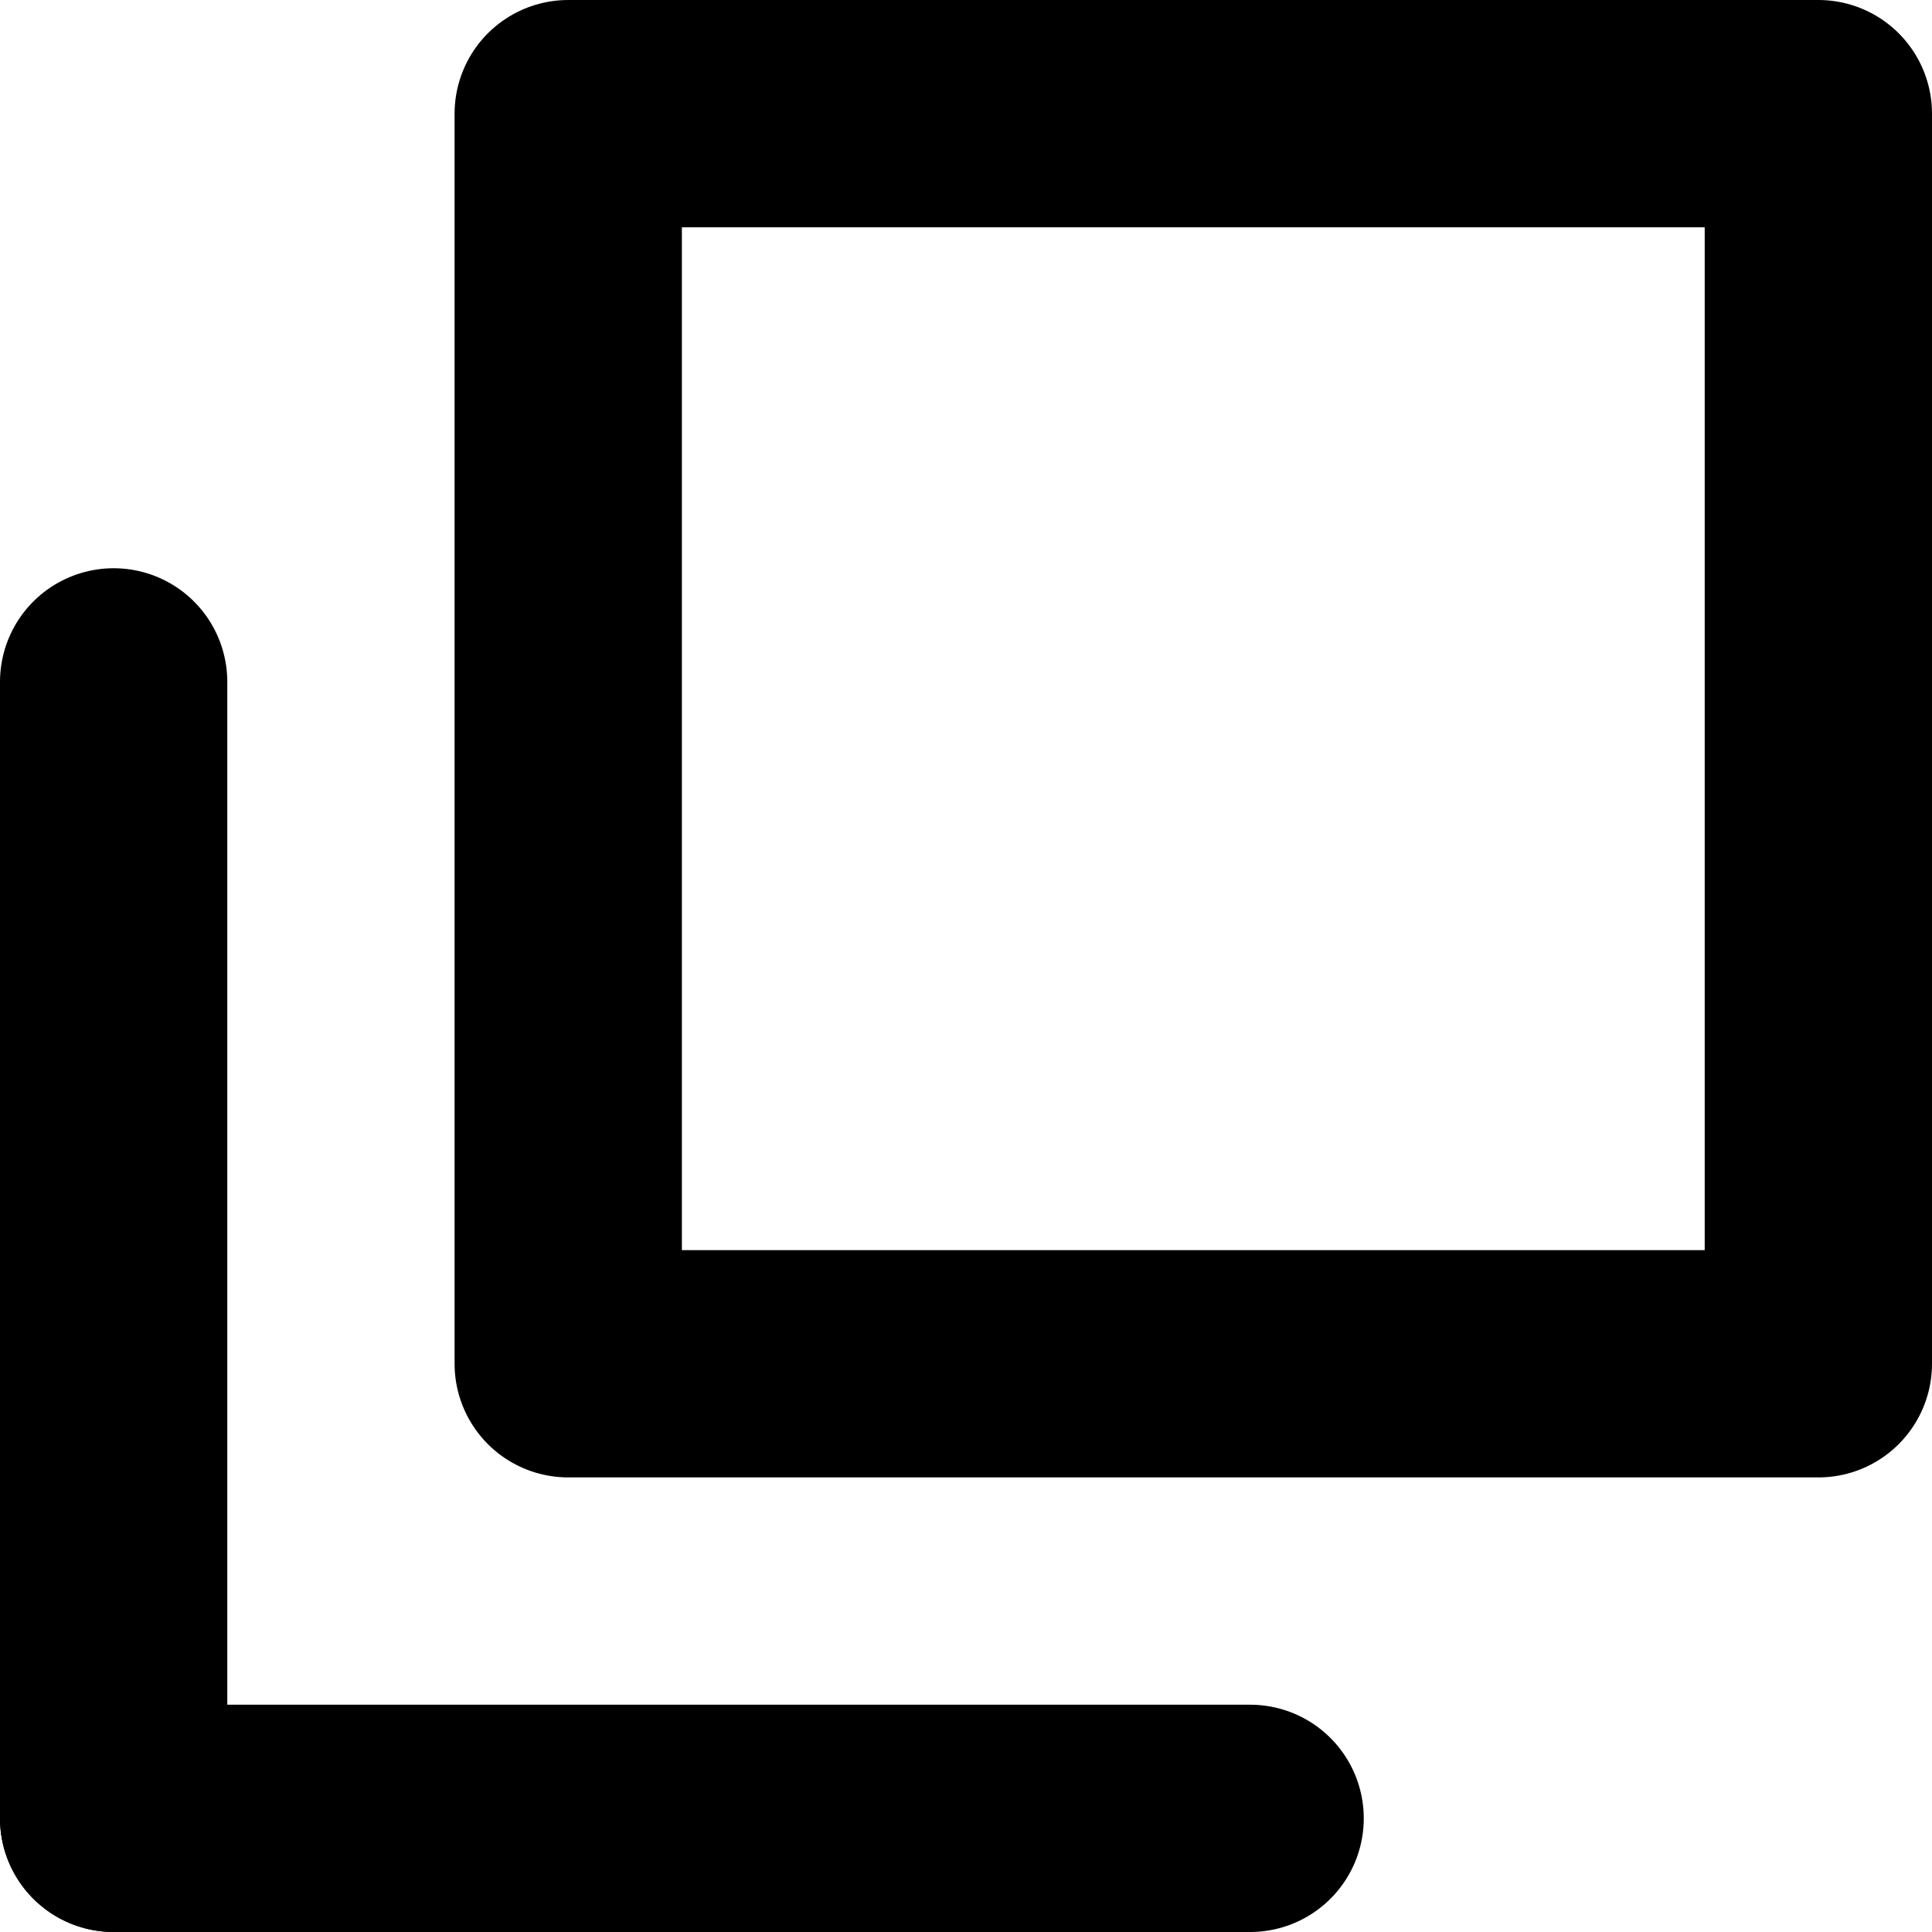
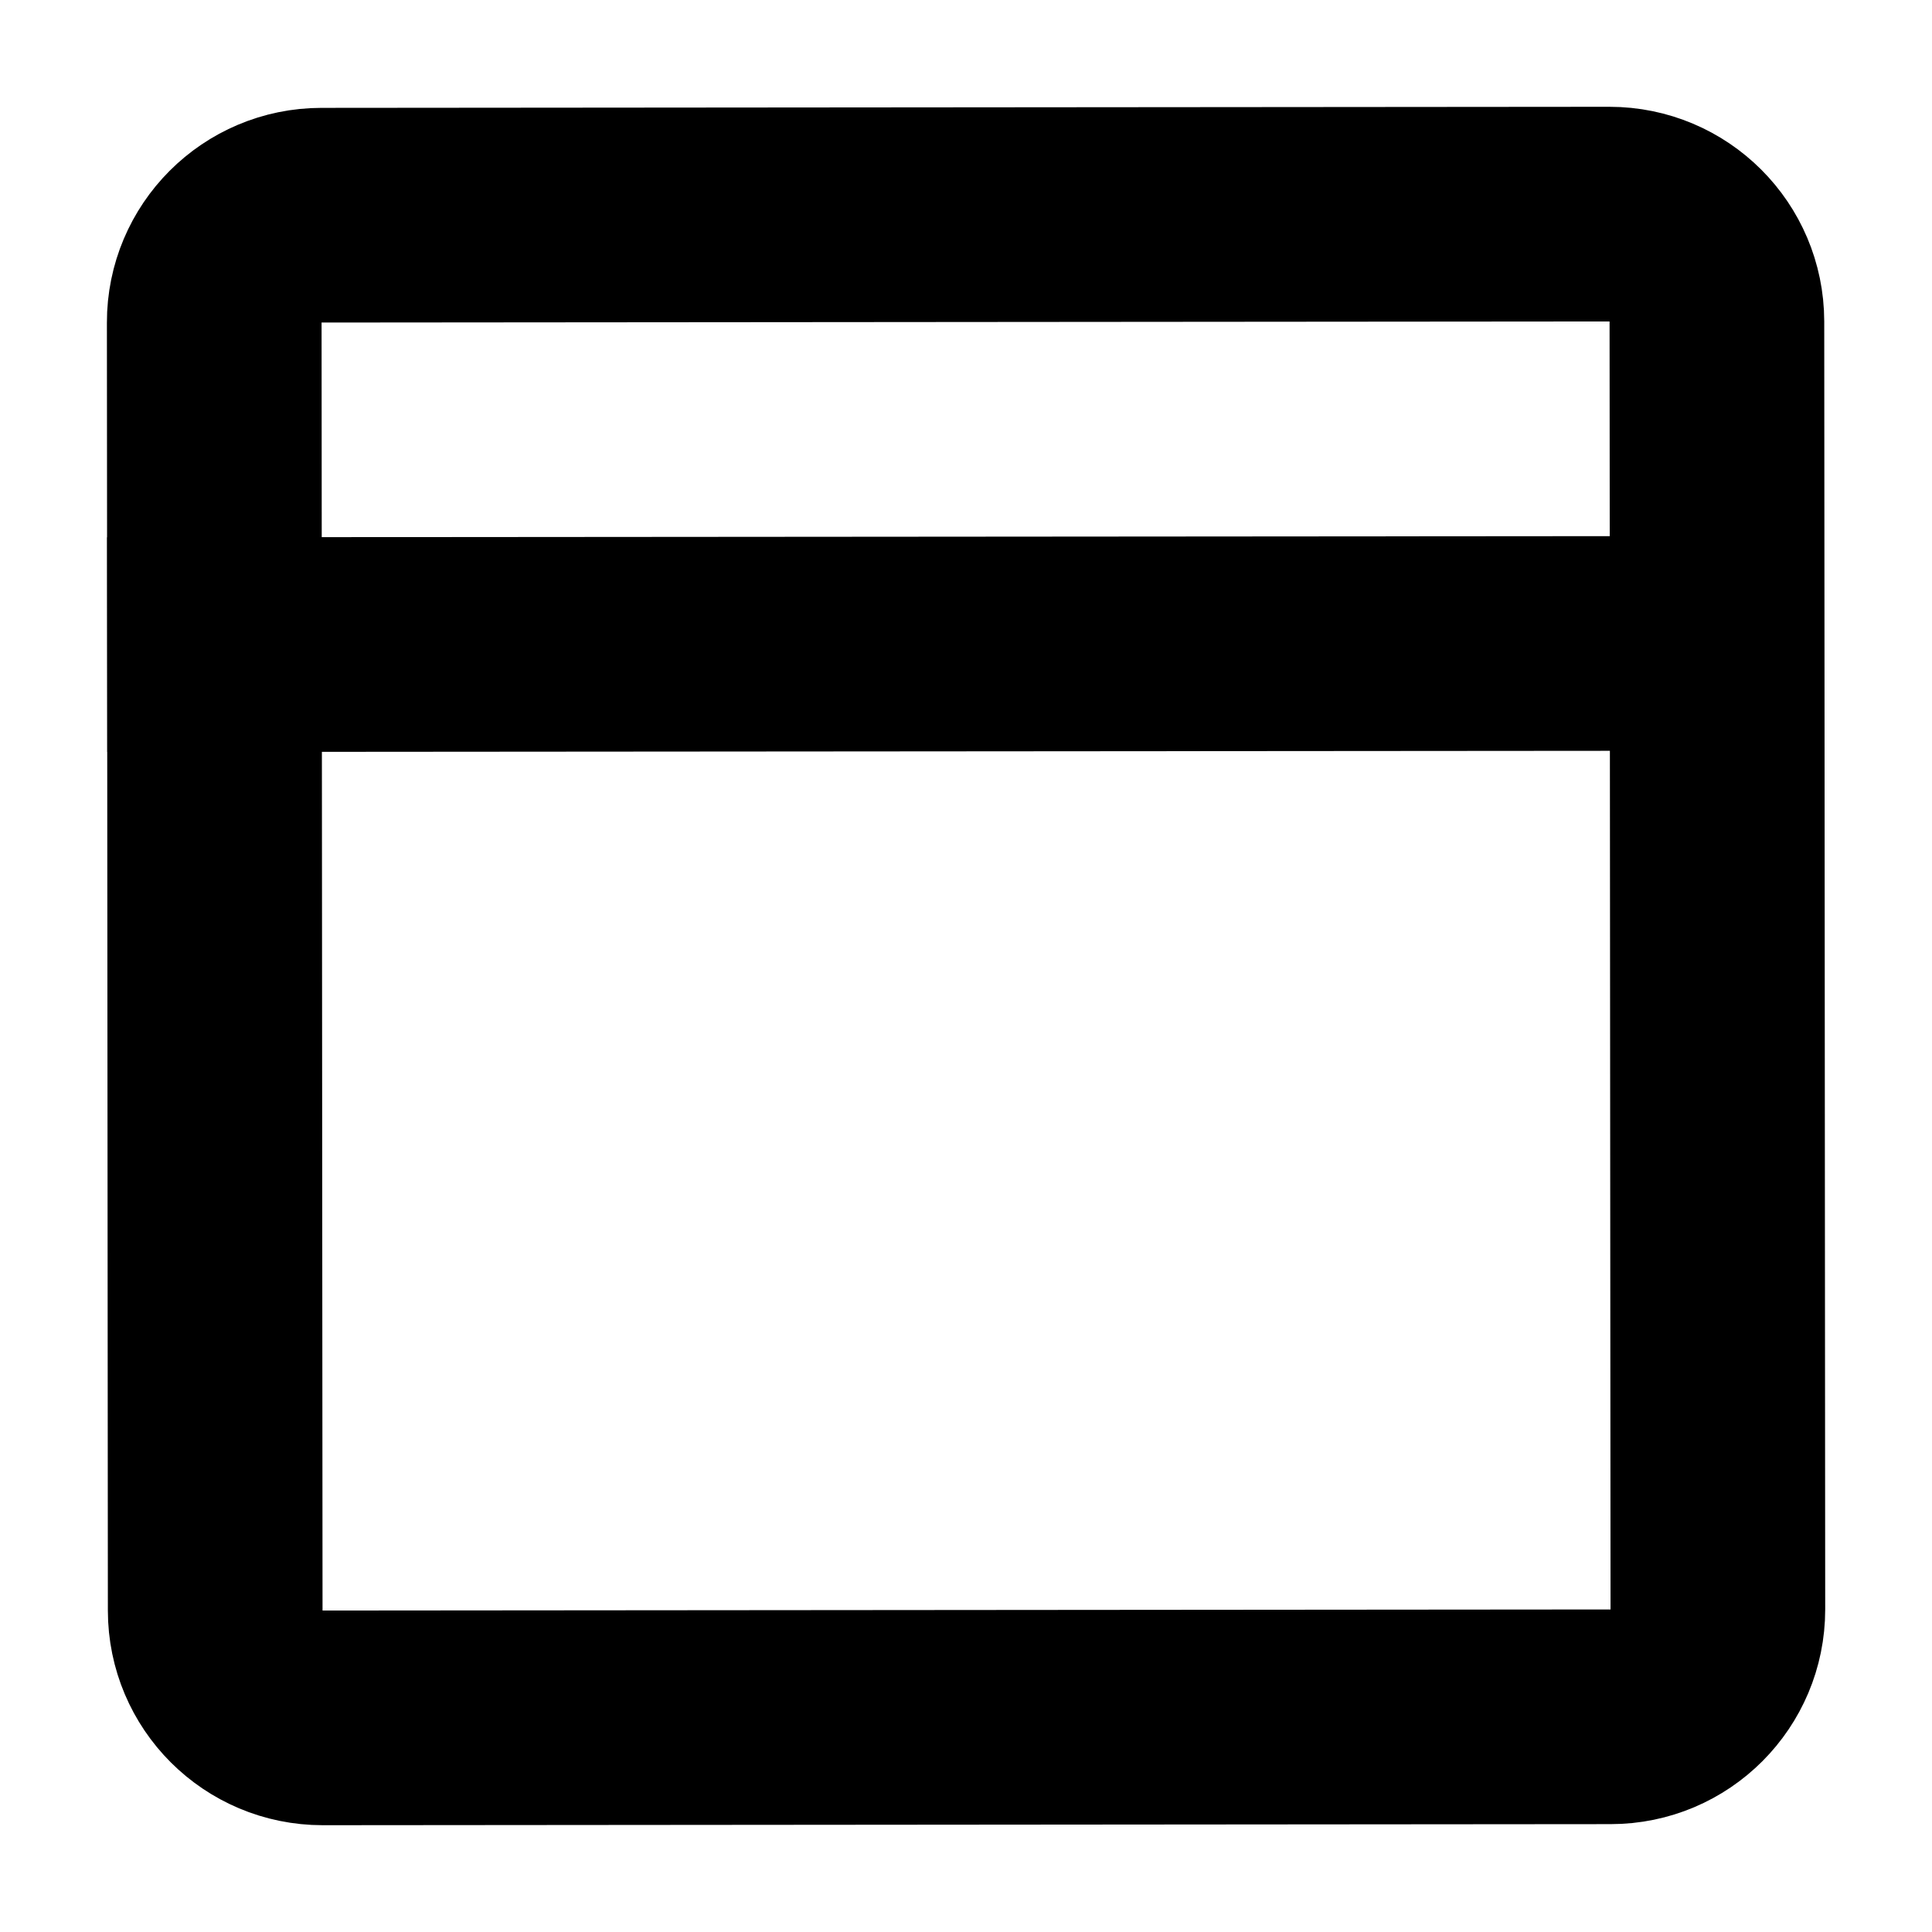
- <svg xmlns="http://www.w3.org/2000/svg" width="17" height="17" viewBox="0 0 17 17" fill="none" stroke="currentColor">
-   <rect x="5" y="1" width="11" height="11" stroke-width="2" stroke-linejoin="round" />
-   <line x1="11" y1="16" x2="1" y2="16" stroke-width="2" stroke-linecap="round" stroke-linejoin="bevel" />
-   <line x1="1" y1="6" x2="1" y2="16" stroke-width="2" stroke-linecap="round" />
+ <svg xmlns="http://www.w3.org/2000/svg" width="18" height="18" viewBox="0 0 18 18" fill="none" stroke="currentColor">
+   <path d="M15.006 15.995L3.006 16.005C2.453 16.005 2.005 15.558 2.005 15.005L1.996 3.005C1.995 2.453 2.443 2.005 2.995 2.005L14.995 1.995C15.547 1.995 15.995 2.442 15.996 2.995L16.005 14.995C16.005 15.547 15.558 15.995 15.006 15.995Z" stroke-width="2" />
+   <path d="M0.999 6.006L16.554 5.994" stroke-width="2" />
</svg>
